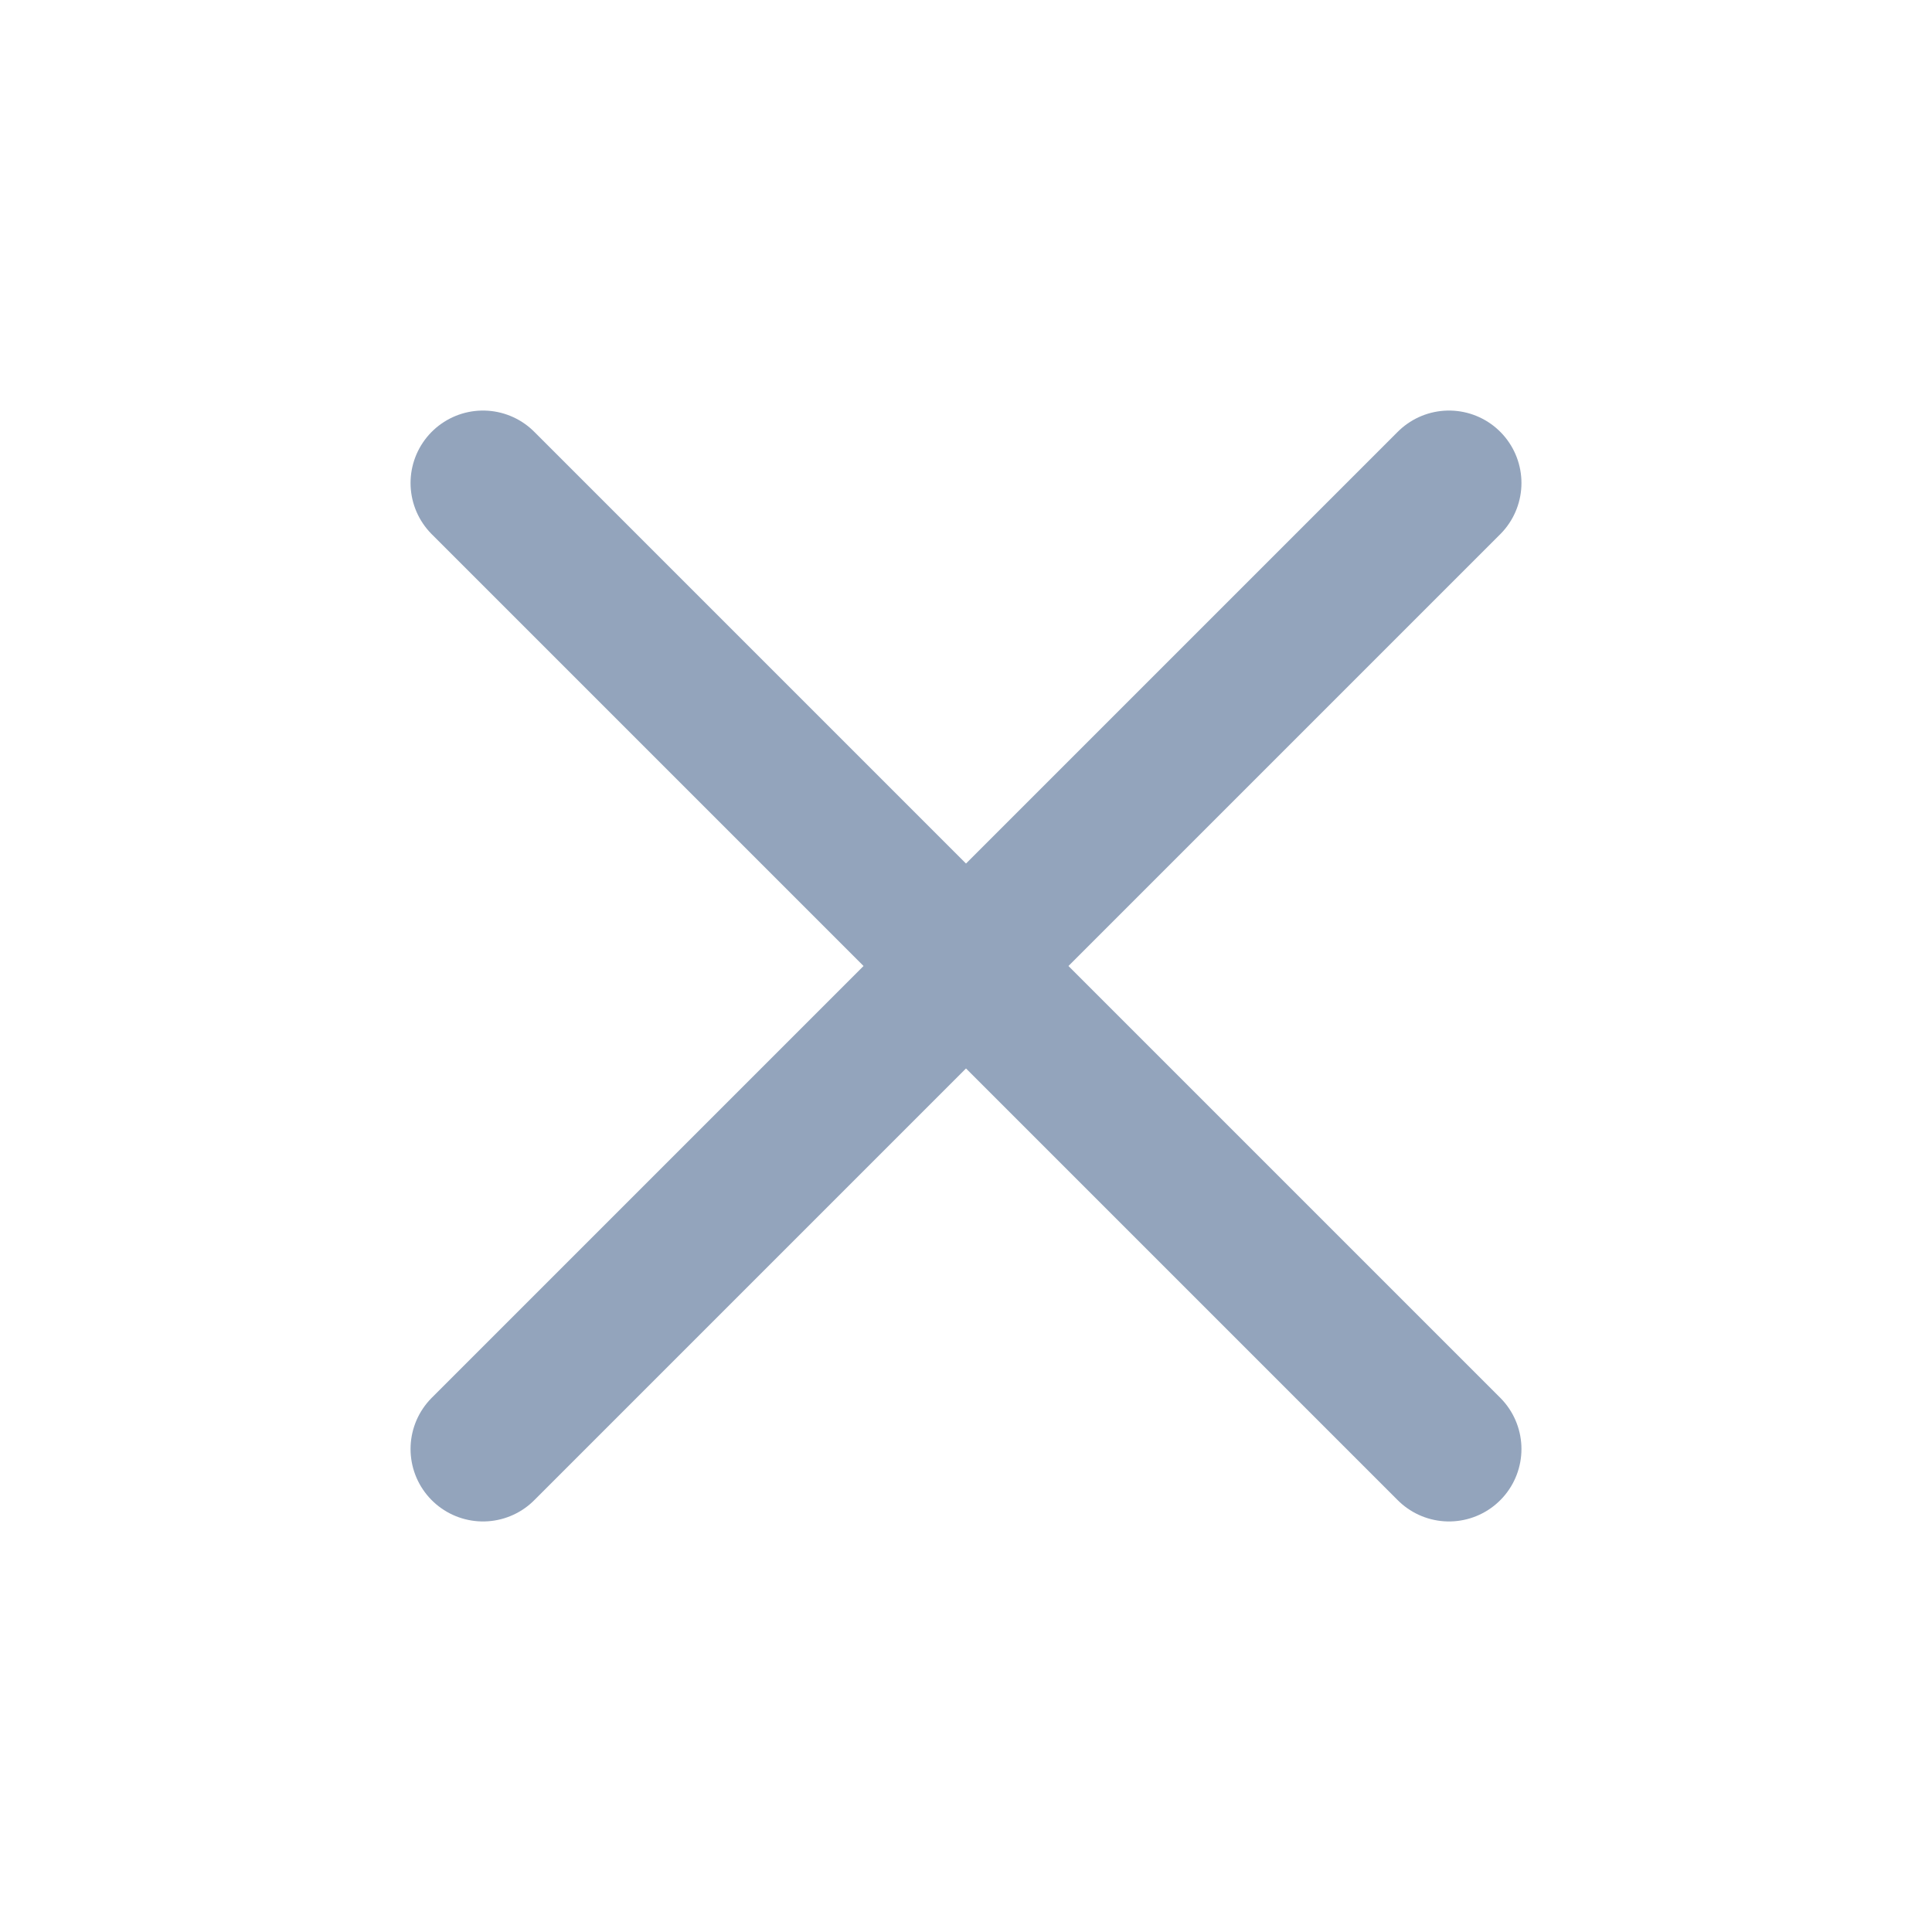
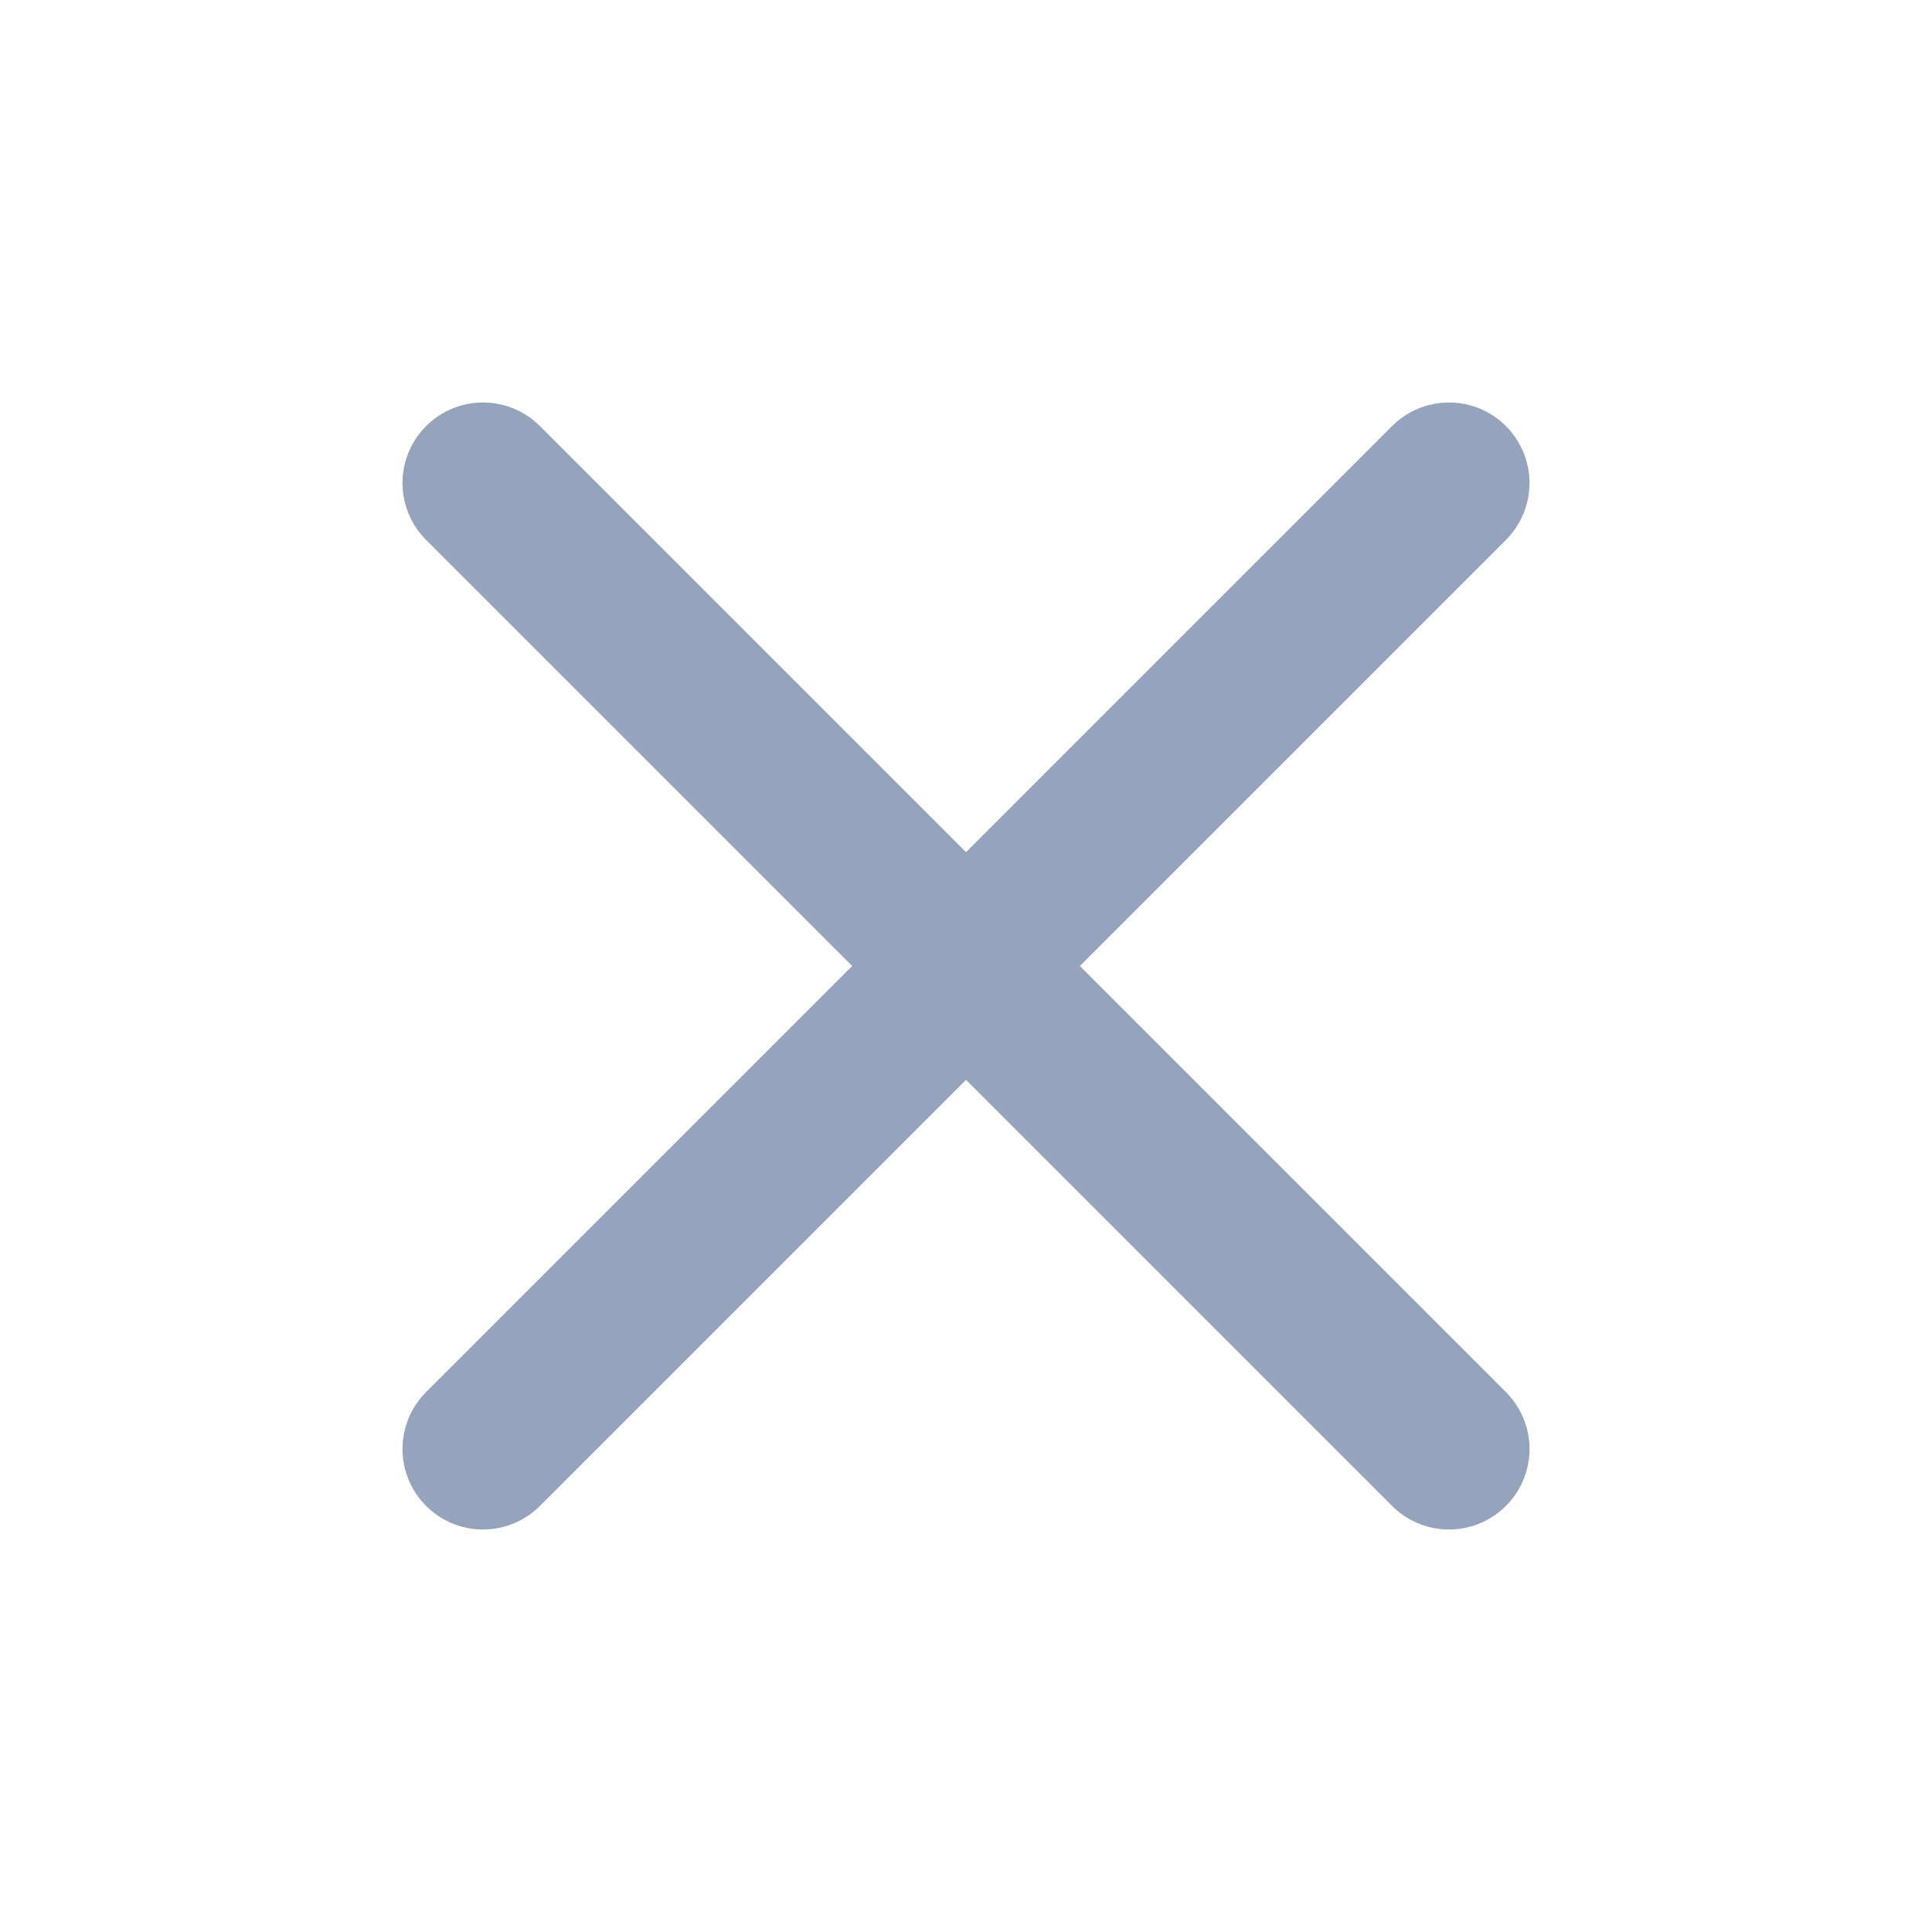
- <svg xmlns="http://www.w3.org/2000/svg" width="24" height="24" viewBox="0 0 24 24" fill="none" stroke="#93a4bc" stroke-width="1.8" stroke-linecap="round" stroke-linejoin="round" aria-hidden="true">
-   <path d="m18 6-12 12M6 6l12 12" />
+ <svg xmlns="http://www.w3.org/2000/svg" width="24" height="24" viewBox="0 0 24 24" fill="none" stroke="#93a4bc" stroke-width="2" stroke-linecap="round" stroke-linejoin="round">
+   <path d="M18 6 6 18" />
+   <path d="m6 6 12 12" />
</svg>
